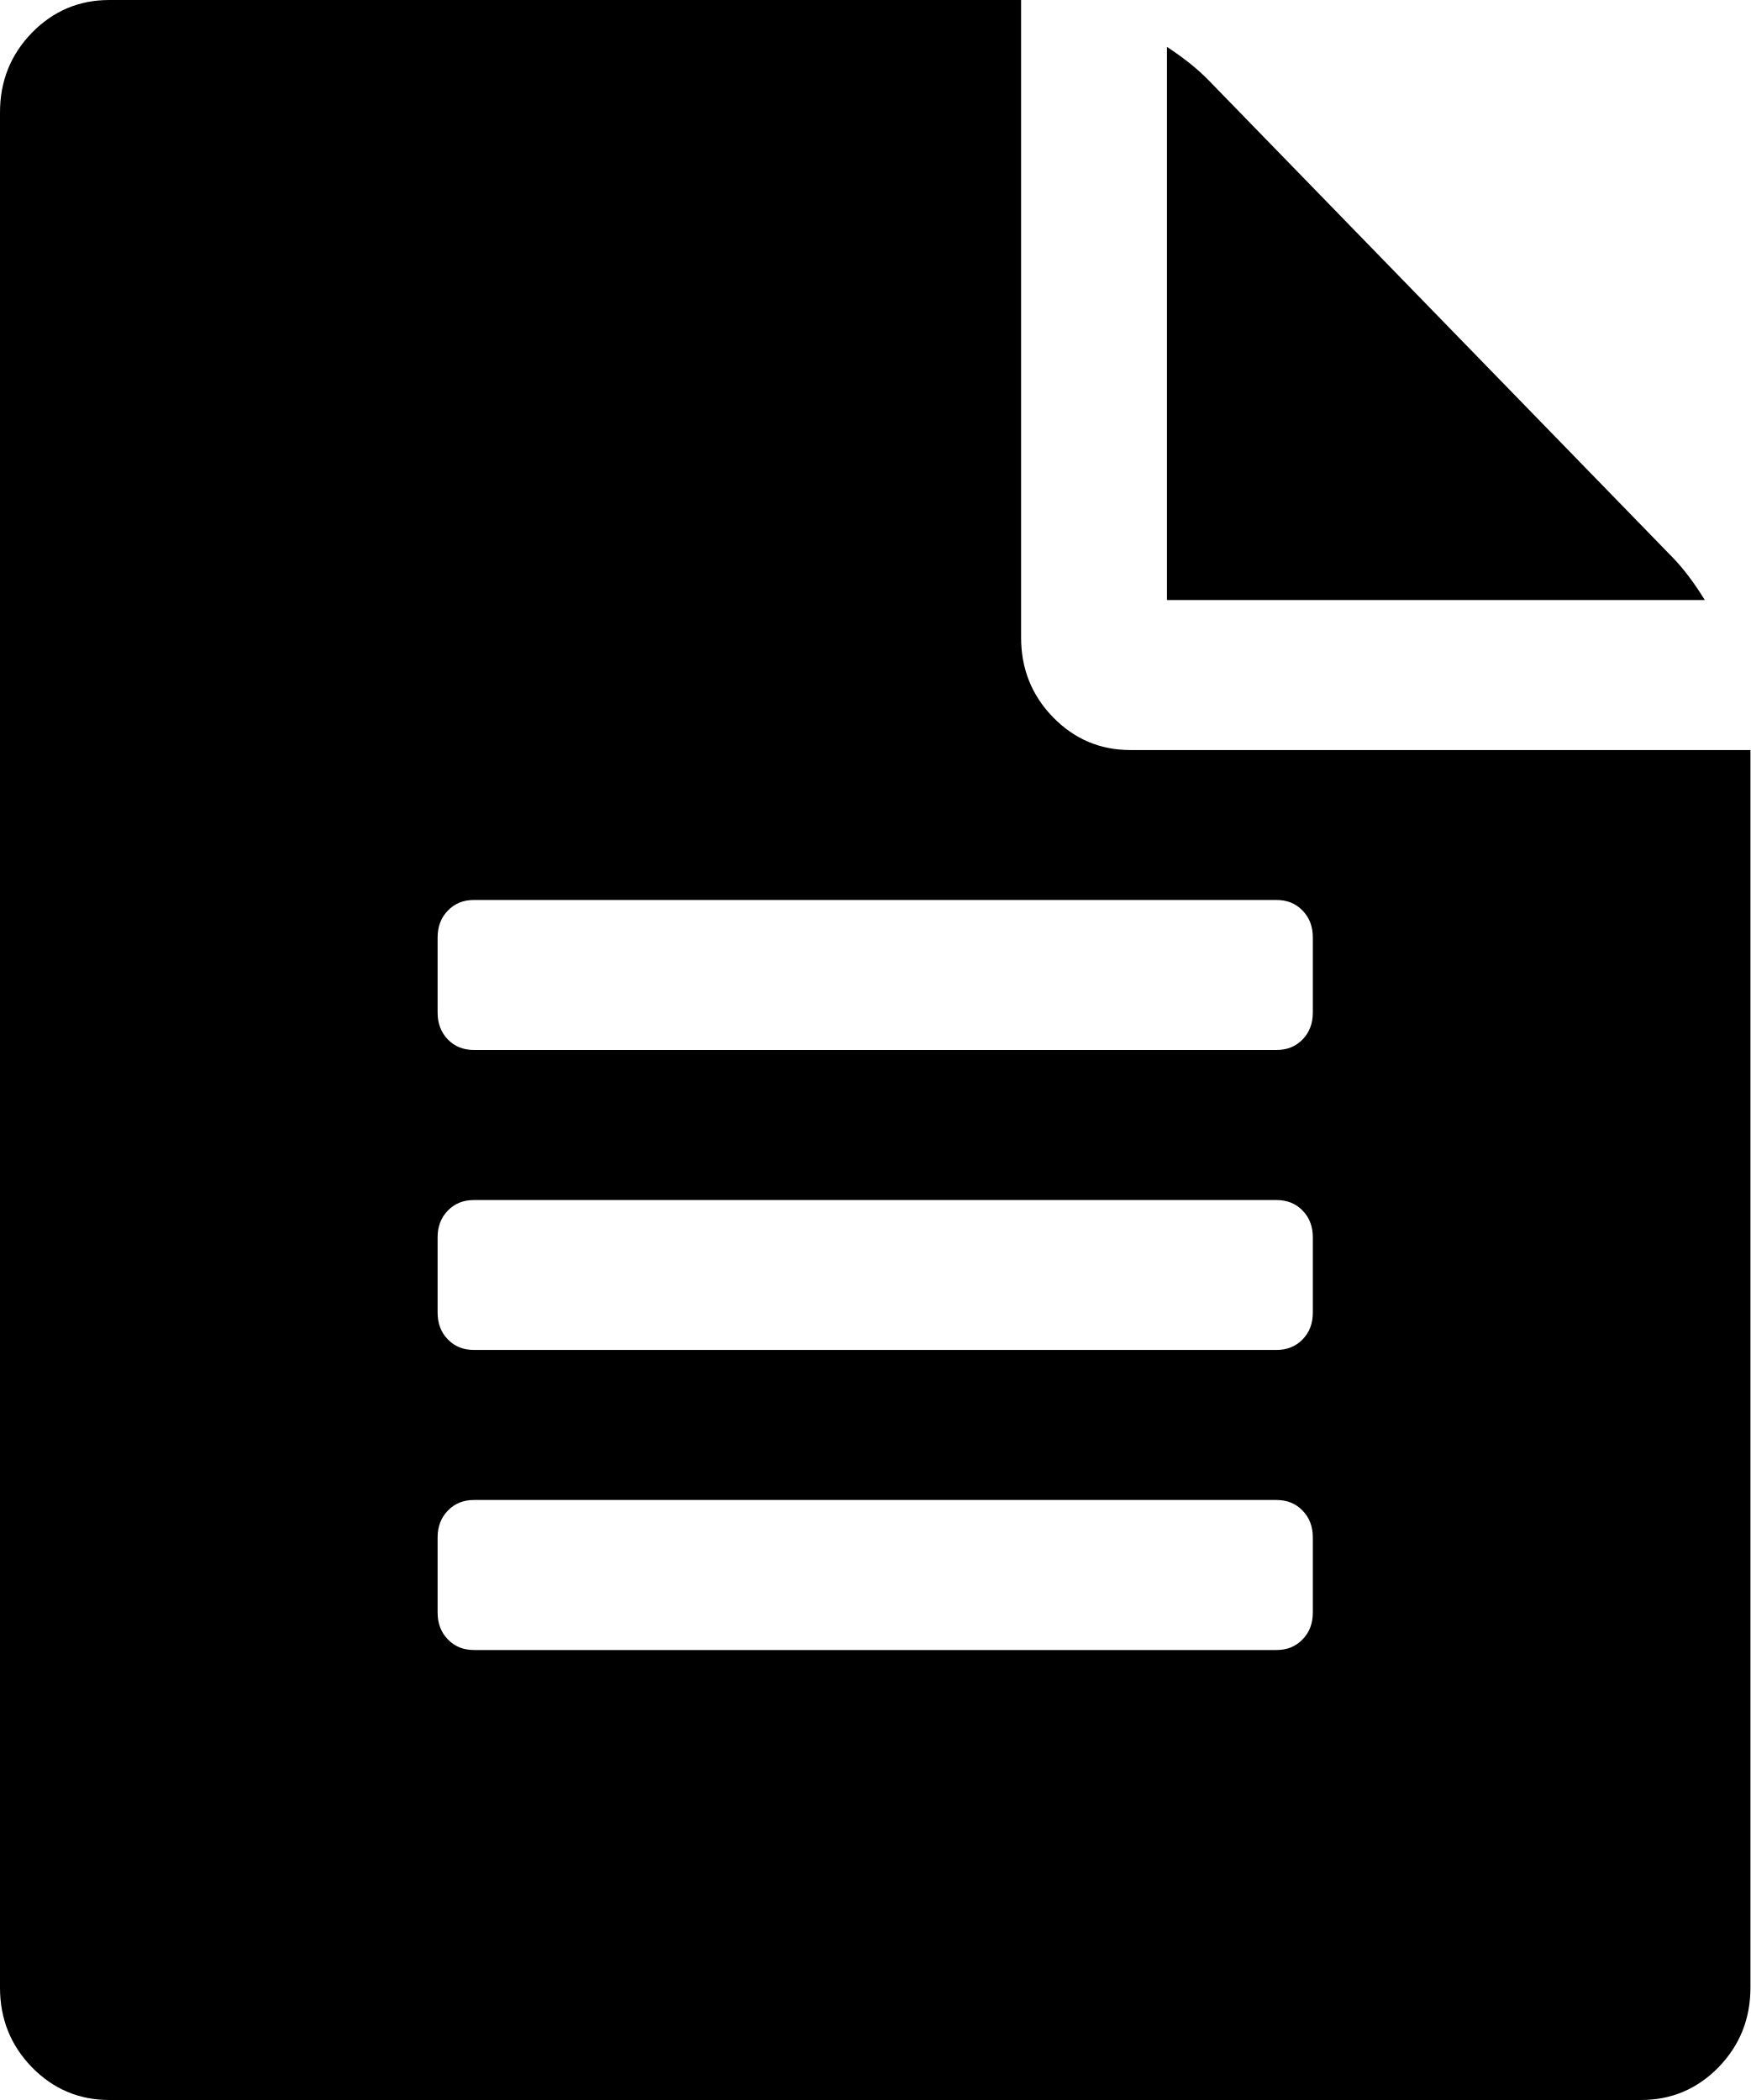
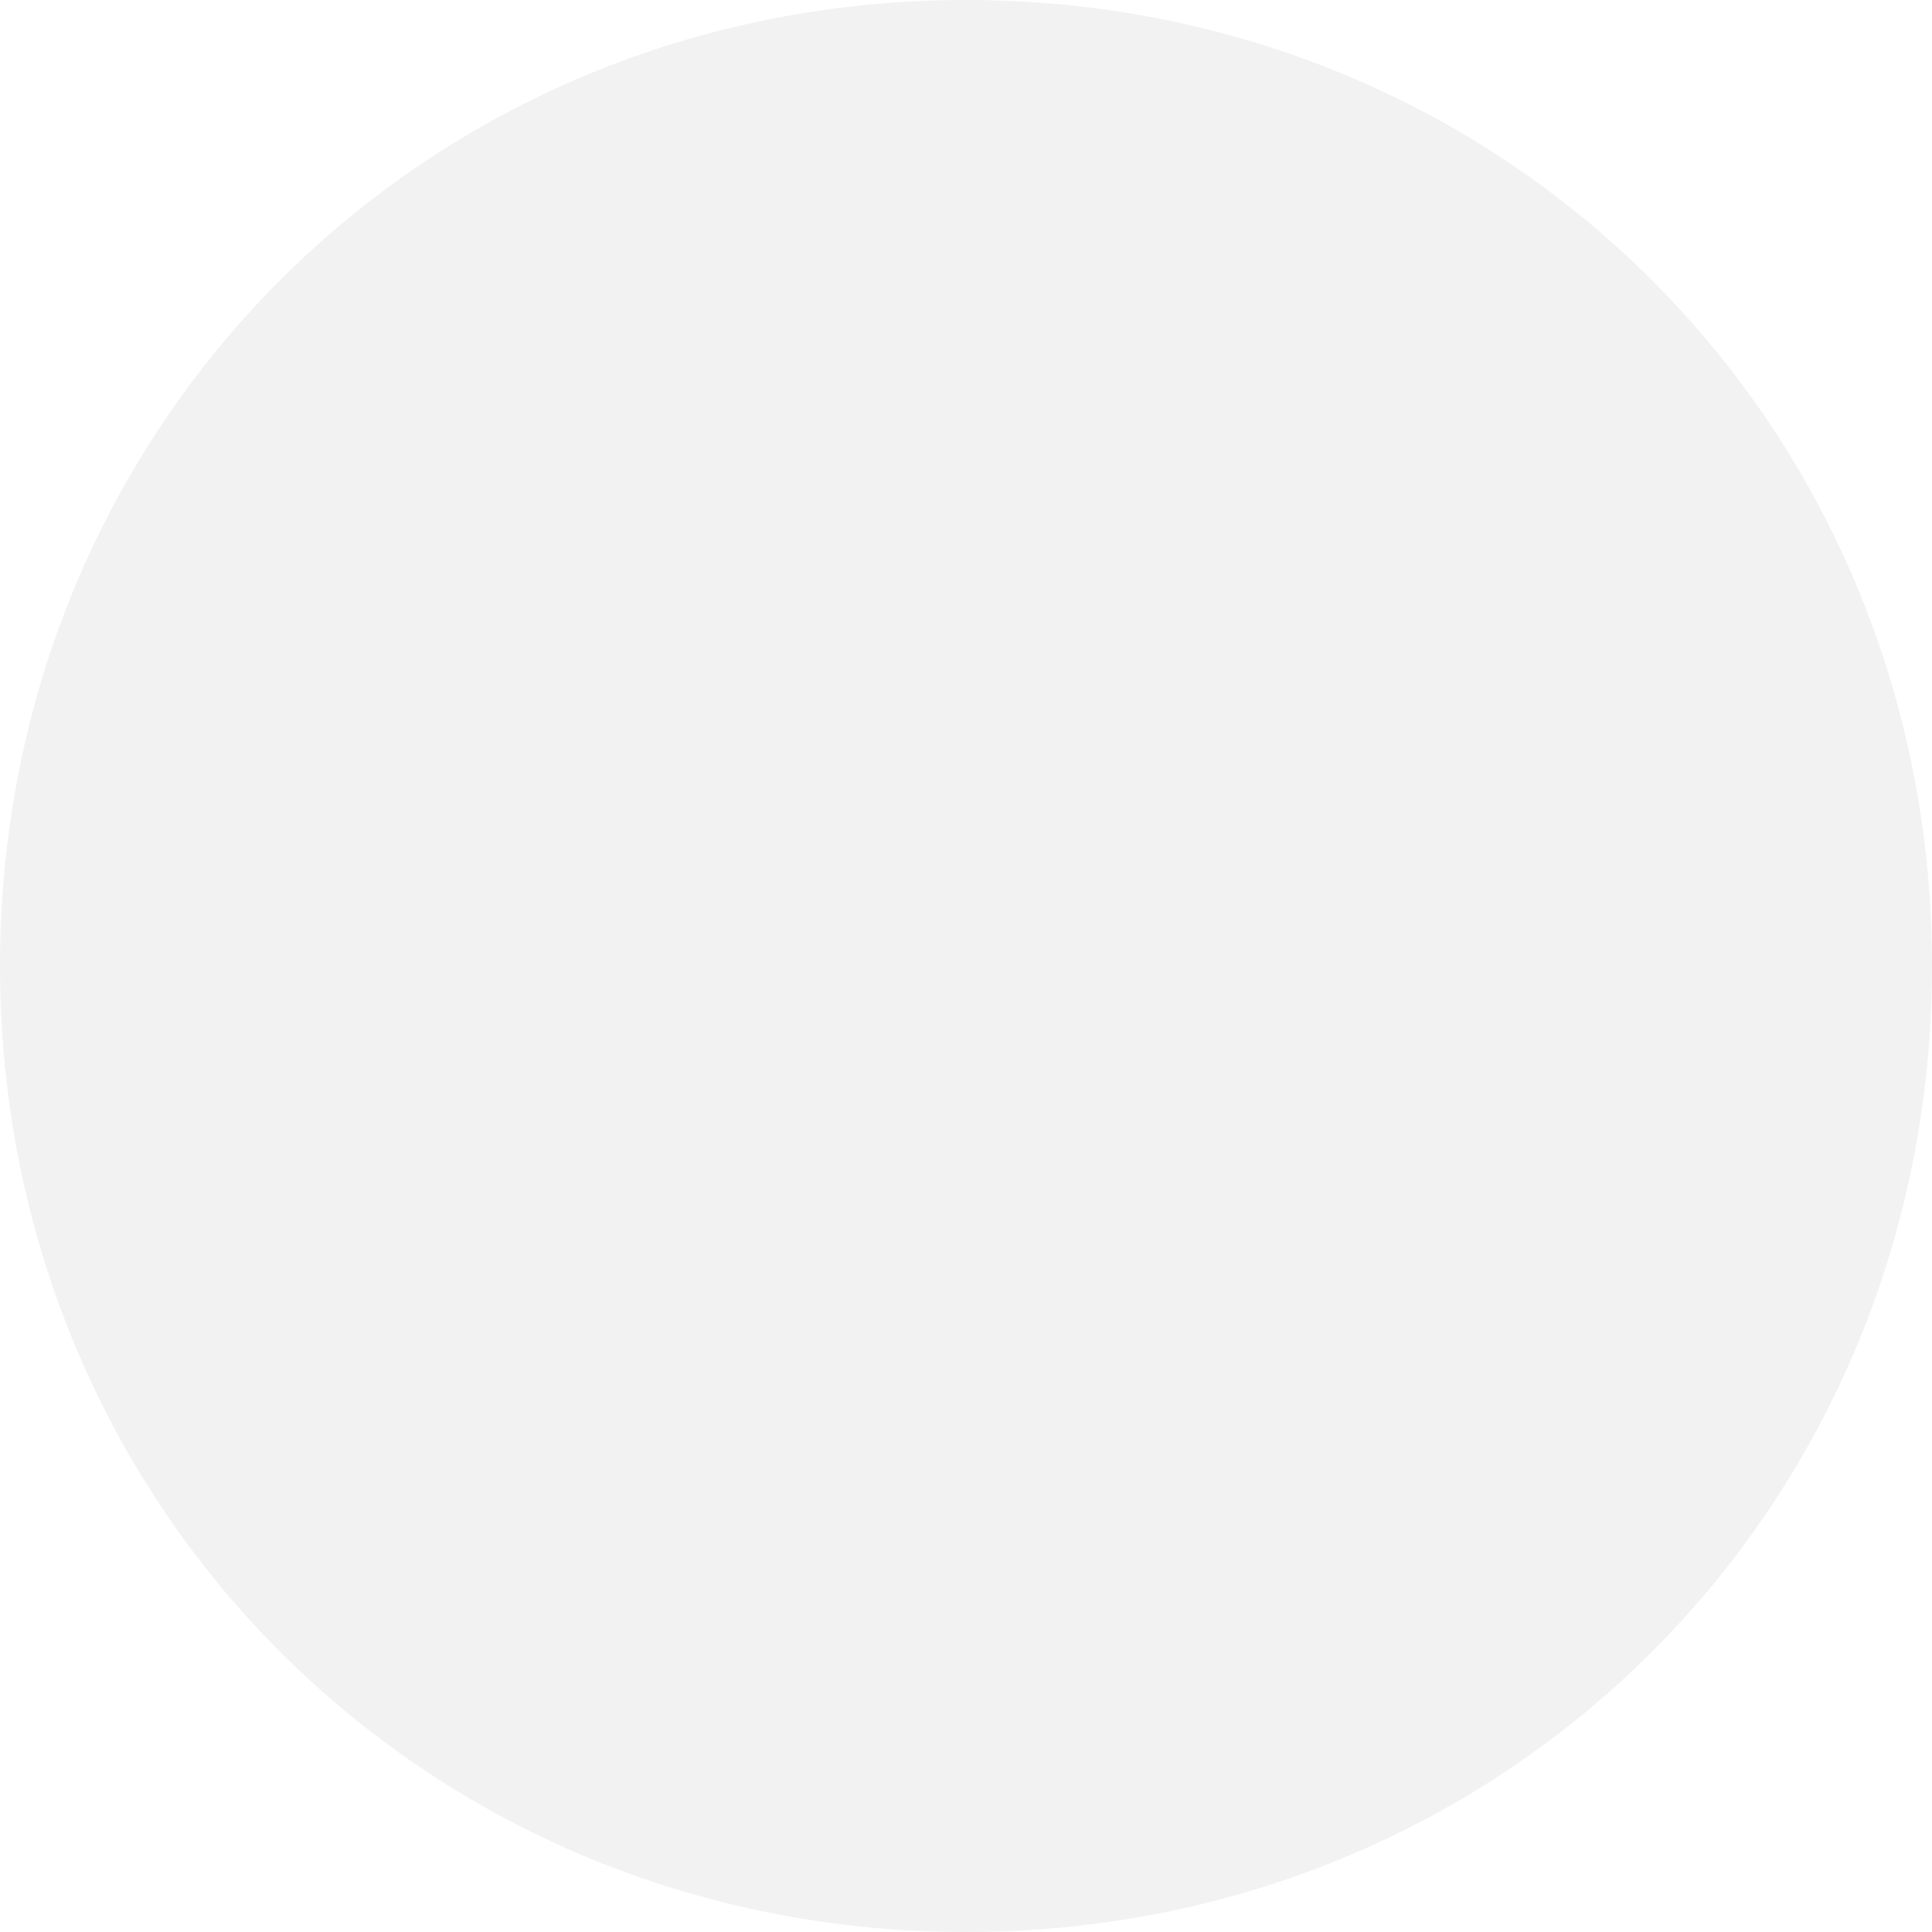
- <svg xmlns="http://www.w3.org/2000/svg" version="1.1" width="15px" height="18px">
-   <g transform="matrix(1 0 0 1 -152 -416 )">
-     <path d="M 10.352 0.683  L 14.336 4.781  C 14.427 4.875  14.518 4.996  14.609 5.143  L 10 5.143  L 10 0.402  C 10.143 0.496  10.26 0.589  10.352 0.683  Z M 9.023 6.147  C 9.206 6.335  9.427 6.429  9.688 6.429  L 15 6.429  L 15 17.036  C 15 17.304  14.909 17.531  14.727 17.719  C 14.544 17.906  14.323 18  14.062 18  L 0.938 18  C 0.677 18  0.456 17.906  0.273 17.719  C 0.091 17.531  0 17.304  0 17.036  L 0 0.964  C 0 0.696  0.091 0.469  0.273 0.281  C 0.456 0.094  0.677 0  0.938 0  L 8.75 0  L 8.75 5.464  C 8.75 5.732  8.841 5.96  9.023 6.147  Z M 11.162 14.052  C 11.221 13.992  11.25 13.915  11.25 13.821  L 11.25 13.179  C 11.25 13.085  11.221 13.008  11.162 12.948  C 11.104 12.887  11.029 12.857  10.938 12.857  L 4.062 12.857  C 3.971 12.857  3.896 12.887  3.838 12.948  C 3.779 13.008  3.75 13.085  3.75 13.179  L 3.75 13.821  C 3.75 13.915  3.779 13.992  3.838 14.052  C 3.896 14.113  3.971 14.143  4.062 14.143  L 10.938 14.143  C 11.029 14.143  11.104 14.113  11.162 14.052  Z M 11.162 11.481  C 11.221 11.421  11.25 11.344  11.25 11.25  L 11.25 10.607  C 11.25 10.513  11.221 10.436  11.162 10.376  C 11.104 10.316  11.029 10.286  10.938 10.286  L 4.062 10.286  C 3.971 10.286  3.896 10.316  3.838 10.376  C 3.779 10.436  3.75 10.513  3.75 10.607  L 3.75 11.25  C 3.75 11.344  3.779 11.421  3.838 11.481  C 3.896 11.541  3.971 11.571  4.062 11.571  L 10.938 11.571  C 11.029 11.571  11.104 11.541  11.162 11.481  Z M 11.162 8.91  C 11.221 8.849  11.25 8.772  11.25 8.679  L 11.25 8.036  C 11.25 7.942  11.221 7.865  11.162 7.805  C 11.104 7.744  11.029 7.714  10.938 7.714  L 4.062 7.714  C 3.971 7.714  3.896 7.744  3.838 7.805  C 3.779 7.865  3.75 7.942  3.75 8.036  L 3.75 8.679  C 3.75 8.772  3.779 8.849  3.838 8.91  C 3.896 8.97  3.971 9  4.062 9  L 10.938 9  C 11.029 9  11.104 8.97  11.162 8.91  Z " fill-rule="nonzero" fill="#000000" stroke="none" transform="matrix(1 0 0 1 152 416 )" />
+ <svg xmlns="http://www.w3.org/2000/svg" version="1.1" width="52px" height="52px">
+   <g transform="matrix(1 0 0 1 -133 -406 )">
+     <path d="M 159 406  C 173.56 406  185 417.44  185 432  C 185 446.56  173.56 458  159 458  C 144.44 458  133 446.56  133 432  C 133 417.44  144.44 406  159 406  Z " fill-rule="nonzero" fill="#f2f2f2" stroke="none" />
  </g>
</svg>
